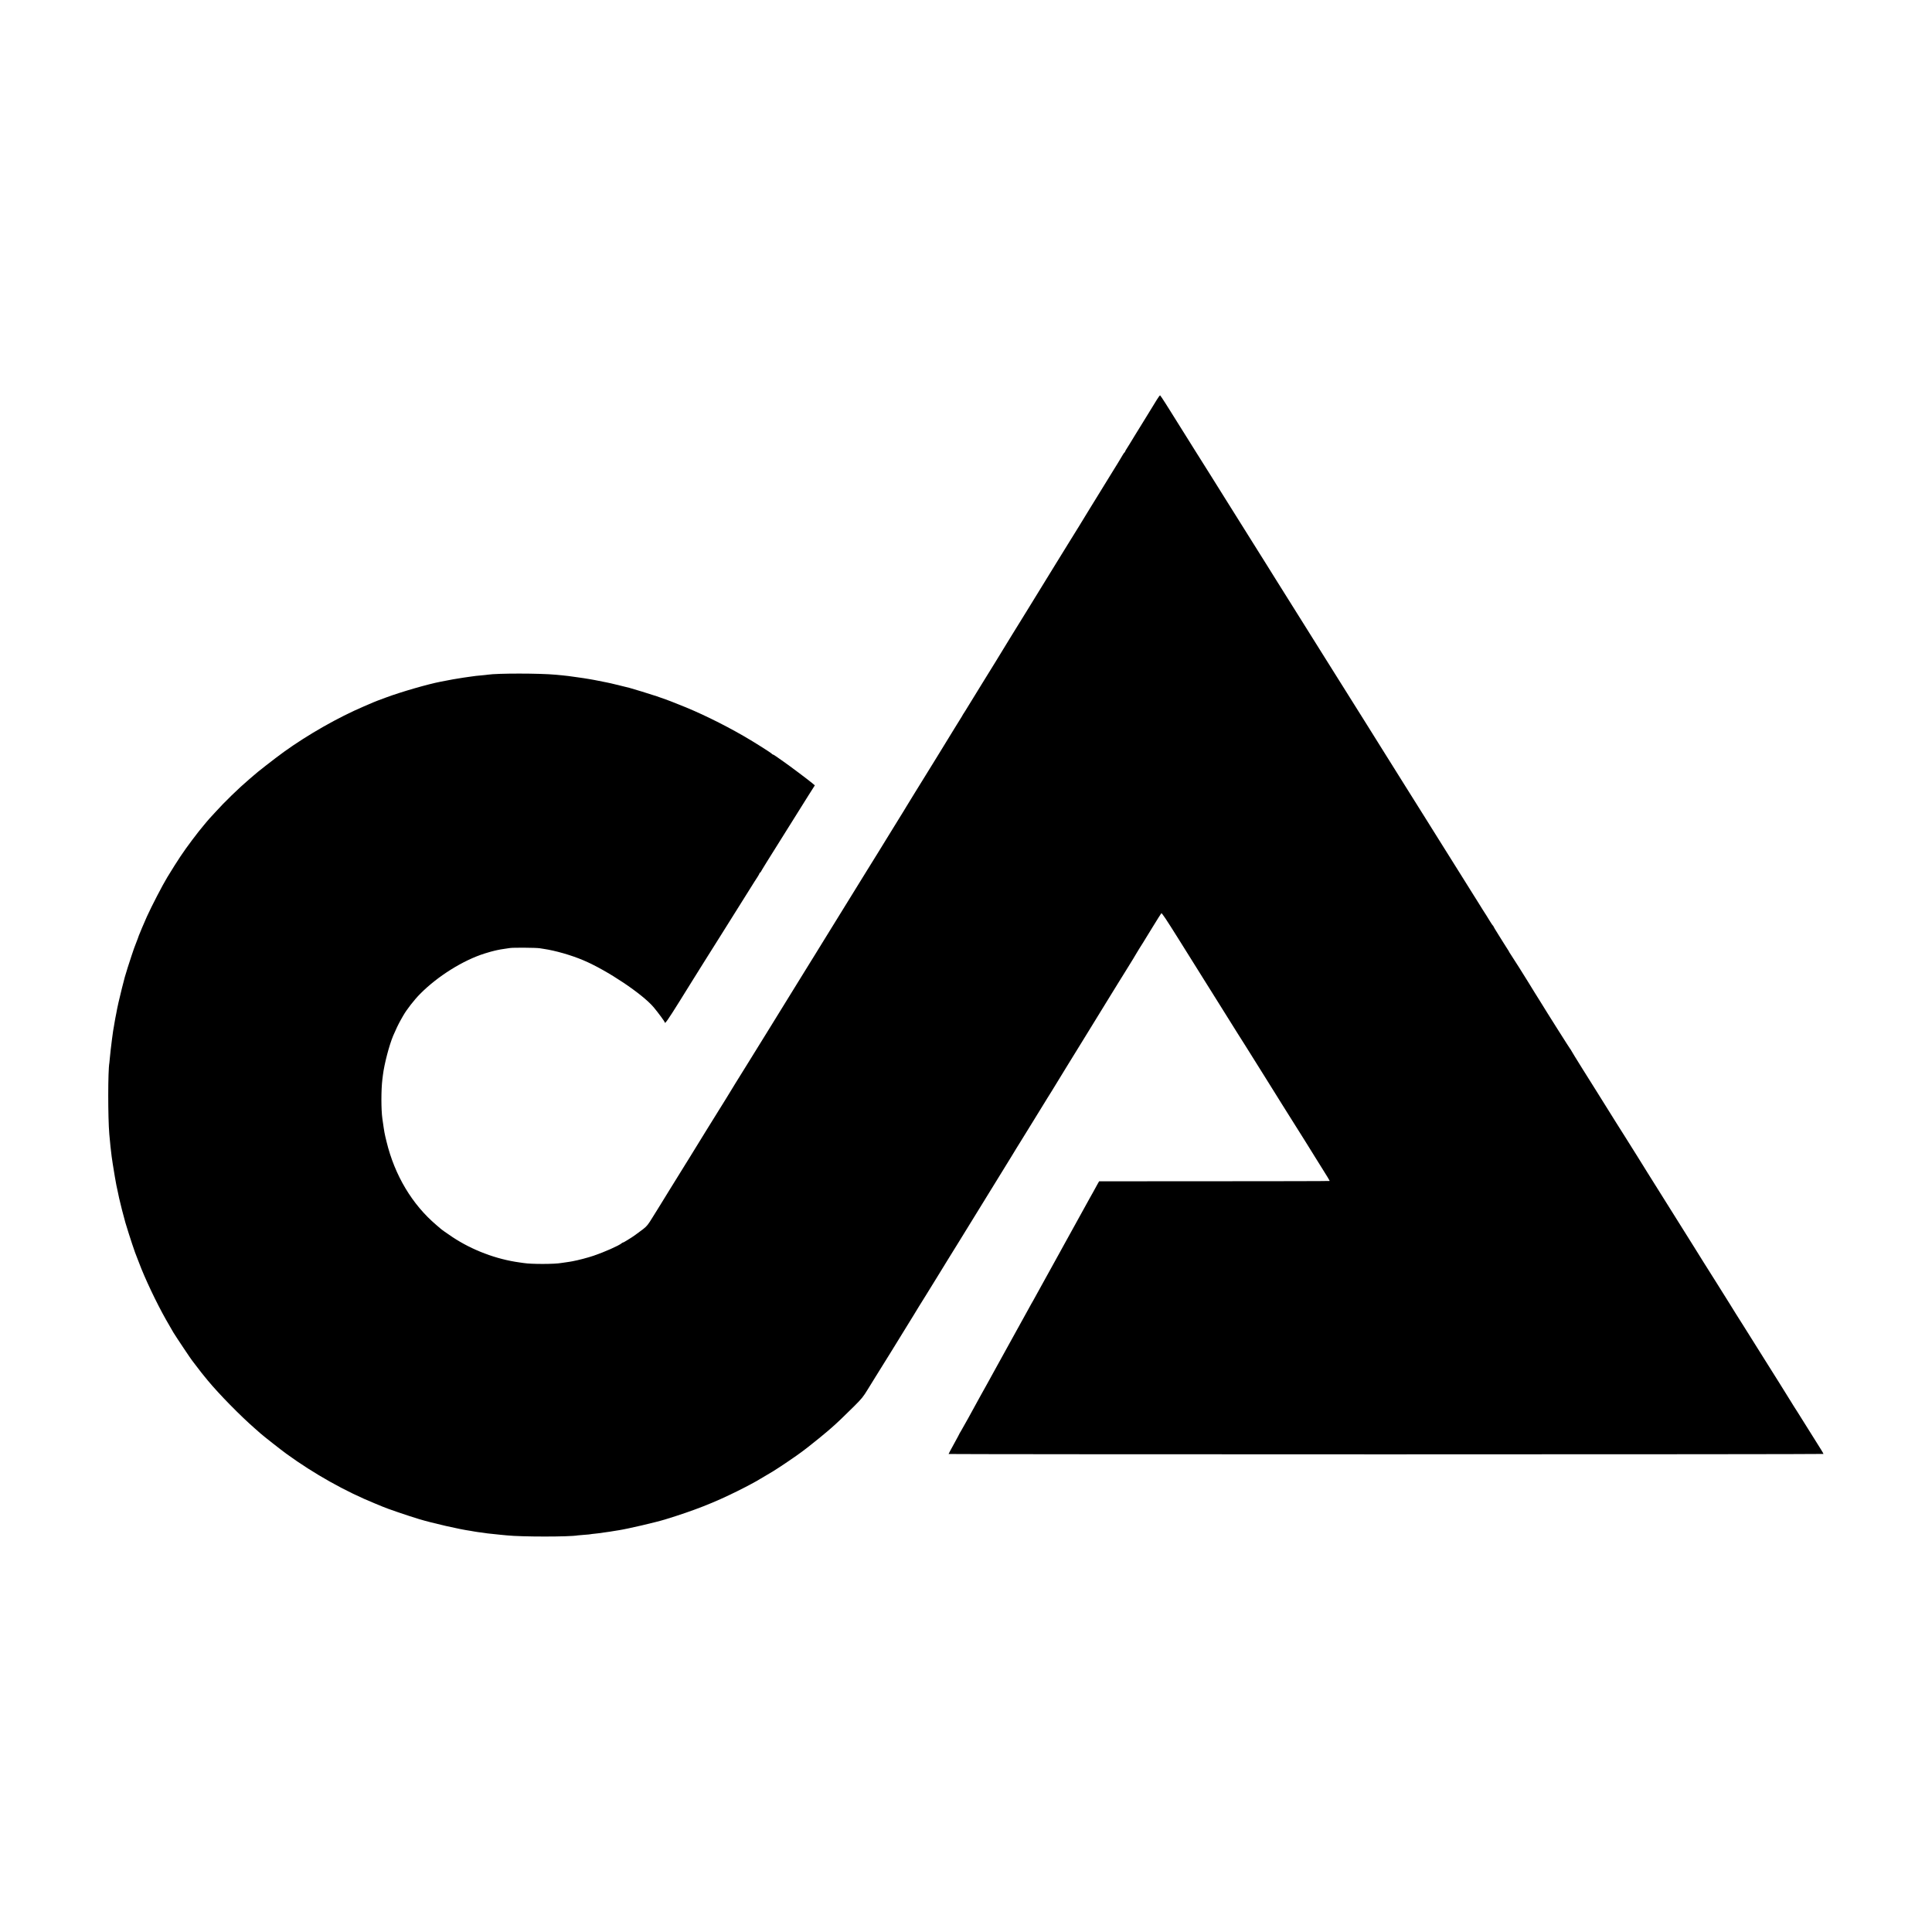
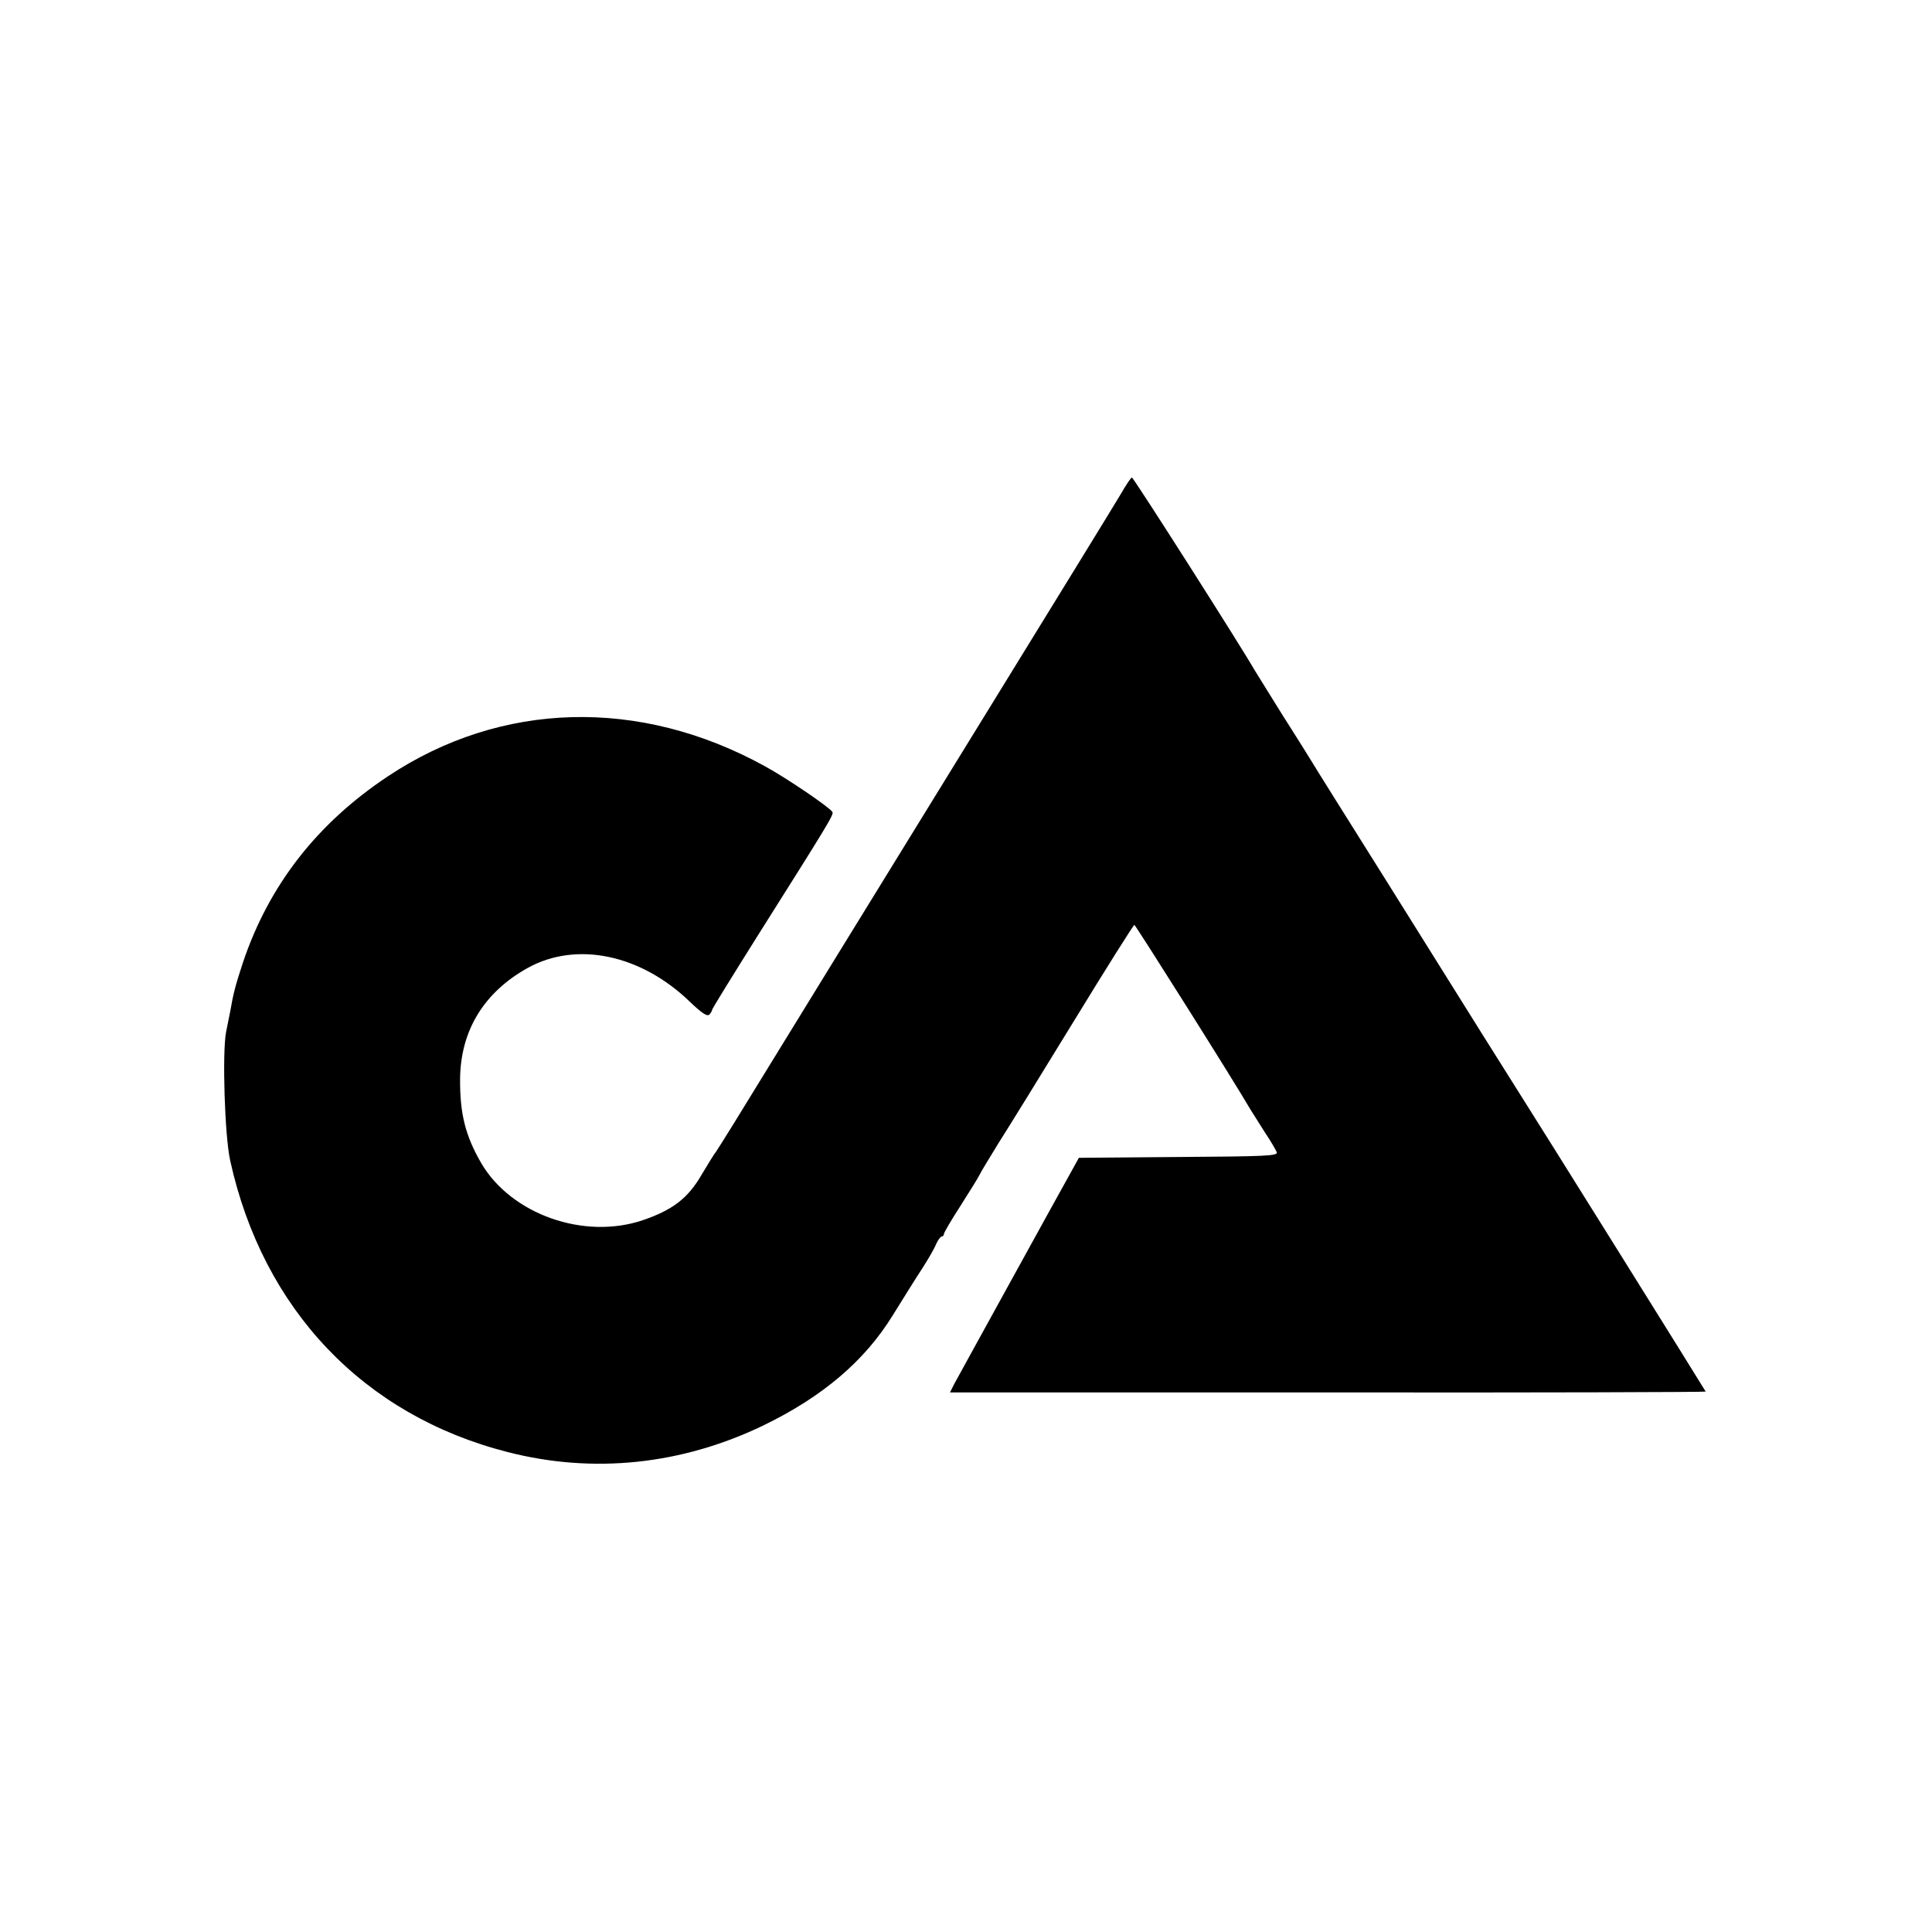
- <svg xmlns="http://www.w3.org/2000/svg" version="1.0" width="3383pt" height="3383pt" viewBox="0 0 3383 3383" preserveAspectRatio="xMidYMid meet">
-   <g transform="translate(0,3383) scale(0.1,-0.1)" fill="#000000" stroke="none">
-     <path d="M20258 26833 c-26 -43 -88 -143 -137 -223 -49 -80 -103 -167 -120 -195 -17 -27 -74 -119 -126 -204 -52 -84 -95 -155 -95 -156 0 -2 -18 -31 -40 -64 -22 -33 -40 -64 -40 -70 0 -5 -4 -11 -9 -13 -4 -1 -19 -22 -32 -45 -32 -56 -139 -231 -160 -263 -9 -14 -79 -126 -154 -250 -76 -124 -147 -241 -160 -260 -42 -66 -90 -144 -100 -162 -15 -28 -354 -578 -380 -618 -13 -19 -60 -96 -105 -170 -45 -74 -92 -151 -105 -170 -23 -36 -335 -543 -364 -592 -9 -15 -50 -81 -91 -148 -41 -66 -80 -128 -85 -138 -6 -9 -17 -28 -26 -42 -9 -14 -41 -65 -71 -115 -30 -49 -90 -146 -133 -215 -43 -69 -86 -138 -95 -155 -21 -37 -384 -627 -415 -675 -34 -53 -287 -464 -312 -507 -12 -21 -26 -43 -32 -50 -6 -7 -11 -15 -11 -17 0 -3 -19 -36 -43 -73 -24 -38 -70 -113 -104 -168 -33 -55 -117 -192 -187 -305 -69 -113 -130 -212 -135 -220 -19 -32 -249 -404 -374 -605 -72 -115 -137 -221 -144 -235 -8 -14 -29 -48 -46 -76 -60 -96 -202 -325 -219 -355 -30 -49 -419 -682 -444 -719 -19 -30 -474 -766 -772 -1250 -53 -85 -114 -184 -136 -221 -23 -36 -46 -74 -53 -85 -6 -10 -92 -149 -191 -309 -98 -159 -340 -551 -537 -870 -197 -319 -372 -602 -390 -630 -30 -47 -165 -264 -210 -338 -69 -115 -133 -219 -160 -262 -18 -27 -81 -129 -140 -225 -60 -96 -129 -208 -154 -248 -25 -40 -53 -85 -62 -100 -20 -34 -249 -405 -303 -492 -23 -36 -46 -74 -53 -85 -19 -33 -244 -395 -288 -465 -23 -36 -59 -94 -80 -130 -21 -36 -57 -94 -80 -130 -23 -36 -82 -130 -130 -209 -79 -128 -96 -150 -163 -203 -67 -53 -209 -154 -237 -168 -5 -3 -32 -19 -60 -37 -27 -17 -53 -31 -56 -30 -4 1 -15 -5 -25 -14 -45 -40 -306 -155 -489 -217 -100 -34 -267 -78 -370 -97 -16 -3 -39 -7 -51 -9 -12 -2 -45 -7 -74 -11 -29 -4 -61 -8 -70 -10 -115 -22 -528 -23 -660 -1 -14 2 -46 7 -71 10 -410 56 -829 215 -1174 443 -112 75 -198 136 -215 153 -3 3 -34 30 -70 60 -423 359 -728 869 -871 1457 -38 157 -36 142 -74 408 -22 157 -22 499 0 680 2 17 6 53 10 80 23 191 110 523 180 690 45 106 92 204 134 278 11 20 30 54 42 74 59 104 191 274 296 380 308 311 755 590 1133 708 68 21 148 44 175 49 6 1 24 5 40 9 40 9 82 16 125 22 19 3 64 10 100 15 65 9 453 6 520 -4 19 -3 51 -8 70 -11 203 -30 481 -109 695 -200 417 -176 1036 -590 1233 -825 79 -95 192 -248 192 -262 0 -37 55 42 255 362 127 203 237 380 245 394 8 14 92 147 185 296 94 149 231 367 305 485 74 119 233 372 353 563 120 191 223 356 230 367 7 11 29 45 50 77 20 31 37 62 37 67 0 6 4 11 9 11 5 0 11 6 13 13 2 6 44 76 93 155 50 78 99 158 110 176 22 36 571 913 630 1006 12 19 43 67 68 107 l45 71 -41 35 c-79 66 -402 308 -517 388 -36 25 -89 62 -117 82 -29 20 -57 37 -62 37 -5 0 -11 3 -13 8 -6 14 -306 204 -493 312 -378 218 -800 423 -1144 556 -64 25 -125 49 -136 54 -24 10 -131 49 -245 88 -84 29 -442 139 -477 147 -10 2 -81 20 -158 39 -77 19 -151 37 -165 40 -14 2 -45 9 -70 15 -25 5 -61 13 -80 16 -19 3 -55 11 -80 16 -25 6 -57 12 -72 14 -15 2 -51 8 -80 14 -29 6 -73 13 -98 16 -25 3 -72 10 -105 15 -124 18 -212 30 -275 35 -36 3 -83 8 -105 10 -291 27 -1025 27 -1195 1 -14 -3 -59 -7 -100 -11 -41 -3 -88 -8 -105 -10 -16 -3 -66 -9 -110 -15 -44 -6 -91 -12 -105 -15 -39 -7 -163 -27 -185 -30 -11 -2 -58 -10 -105 -20 -47 -9 -96 -19 -110 -21 -226 -43 -700 -180 -965 -279 -55 -21 -118 -44 -140 -52 -22 -8 -53 -21 -70 -28 -16 -7 -95 -41 -175 -75 -445 -190 -975 -491 -1395 -793 -155 -112 -488 -371 -541 -422 -6 -5 -38 -32 -70 -60 -181 -154 -437 -402 -595 -578 -50 -56 -97 -106 -103 -112 -6 -5 -28 -31 -49 -57 -21 -26 -43 -53 -50 -60 -7 -7 -28 -33 -47 -58 -19 -25 -37 -47 -41 -50 -3 -3 -55 -70 -115 -150 -157 -209 -243 -338 -434 -650 -83 -136 -272 -501 -358 -690 -36 -79 -142 -330 -142 -335 0 -4 -16 -48 -75 -200 -5 -11 -9 -24 -11 -30 -1 -5 -19 -57 -39 -115 -31 -90 -108 -333 -120 -380 -2 -8 -24 -96 -50 -194 -42 -163 -85 -355 -100 -446 -3 -19 -10 -53 -15 -75 -5 -22 -11 -60 -15 -85 -3 -25 -8 -52 -10 -60 -12 -43 -58 -402 -71 -550 -3 -41 -8 -83 -9 -92 -26 -135 -26 -957 -1 -1248 13 -140 18 -198 21 -220 2 -14 7 -52 10 -85 4 -33 8 -71 10 -85 2 -14 11 -74 20 -135 9 -60 25 -159 36 -220 27 -154 26 -148 54 -275 9 -41 18 -86 21 -100 11 -55 86 -350 110 -430 74 -246 172 -542 205 -615 5 -11 20 -49 33 -85 100 -269 303 -697 471 -995 57 -101 98 -172 132 -229 43 -71 322 -489 332 -496 3 -3 33 -41 65 -85 51 -69 129 -168 201 -254 200 -242 575 -624 830 -846 44 -39 86 -76 94 -83 37 -35 360 -289 458 -360 480 -349 1035 -660 1545 -867 62 -25 122 -50 133 -55 67 -31 445 -160 640 -219 230 -70 721 -182 900 -206 11 -2 47 -8 80 -14 33 -6 85 -13 115 -16 30 -3 62 -8 70 -10 8 -2 44 -7 80 -10 36 -4 79 -8 95 -10 17 -3 59 -7 95 -10 36 -4 83 -8 105 -10 257 -27 1104 -27 1243 0 9 1 62 6 117 10 55 4 102 8 105 10 3 2 39 6 80 10 41 4 84 9 95 11 11 2 40 6 65 10 25 3 70 9 100 14 30 5 69 12 85 14 17 3 48 8 70 11 155 24 646 138 815 190 502 154 854 292 1260 494 96 48 202 102 235 121 33 18 78 43 101 55 36 20 188 110 284 168 108 65 432 285 515 349 6 4 55 42 110 84 84 65 292 234 331 269 6 5 40 35 75 65 92 80 222 204 394 375 137 137 158 163 239 295 49 80 111 181 139 225 76 120 106 170 191 307 21 35 49 79 61 98 24 37 298 482 422 685 40 66 77 127 82 135 5 8 67 107 137 220 70 113 169 275 222 360 52 85 111 182 132 215 21 33 68 110 105 170 37 61 78 126 90 145 24 38 93 149 585 950 177 289 336 548 354 575 34 55 43 69 82 135 15 25 41 68 59 95 18 28 130 210 250 405 119 195 228 371 240 390 13 19 43 68 67 107 55 92 157 259 268 438 48 77 167 271 265 430 98 160 206 335 240 390 34 55 131 213 215 350 84 138 167 273 185 300 18 28 79 126 136 219 57 93 113 184 124 201 11 18 35 59 54 91 19 33 42 70 51 84 22 33 69 109 235 380 76 124 143 231 150 238 9 10 76 -90 316 -473 167 -267 313 -500 324 -518 11 -19 61 -98 110 -176 50 -79 97 -155 106 -169 22 -37 455 -728 483 -772 52 -81 141 -222 471 -750 230 -368 302 -484 315 -505 55 -88 195 -311 267 -425 47 -74 93 -147 102 -162 9 -15 52 -84 96 -154 44 -70 88 -141 98 -158 10 -17 74 -119 141 -226 68 -107 122 -197 120 -199 -2 -3 -912 -5 -2021 -5 l-2017 -1 -34 -60 c-19 -33 -52 -94 -74 -135 -23 -41 -44 -79 -48 -85 -4 -5 -25 -44 -47 -85 -22 -41 -120 -219 -218 -395 -97 -176 -192 -347 -210 -380 -18 -33 -41 -76 -52 -95 -22 -40 -17 -29 -268 -485 -103 -187 -196 -355 -207 -375 -10 -19 -23 -42 -29 -50 -5 -8 -30 -53 -55 -100 -26 -47 -177 -321 -337 -610 -160 -289 -299 -541 -309 -560 -10 -19 -29 -53 -41 -75 -13 -22 -40 -71 -61 -110 -21 -38 -46 -83 -56 -100 -9 -16 -31 -55 -47 -85 -109 -203 -319 -580 -334 -602 -11 -15 -19 -30 -19 -33 0 -3 -43 -82 -95 -177 -52 -94 -95 -174 -95 -178 0 -3 3447 -6 7660 -6 4213 0 7660 3 7660 7 0 4 -21 42 -47 83 -274 438 -381 609 -408 651 -61 94 -89 140 -101 160 -13 23 -421 676 -469 750 -18 28 -101 160 -185 295 -84 135 -168 268 -185 295 -42 64 -227 360 -240 383 -12 20 -182 292 -233 372 -66 103 -80 125 -228 362 -82 131 -167 267 -189 303 -49 79 -130 209 -495 790 -155 248 -290 462 -299 477 -22 38 -336 539 -386 618 -54 83 -210 333 -506 807 -20 32 -129 206 -243 387 -113 181 -206 332 -206 336 0 5 -3 10 -8 12 -5 2 -439 688 -527 834 -11 18 -60 98 -110 176 -49 78 -93 149 -97 158 -12 23 -315 503 -327 517 -6 7 -11 15 -11 18 0 3 -22 40 -50 82 -27 42 -50 77 -50 79 0 1 -40 66 -90 144 -49 78 -90 145 -90 150 0 5 -3 10 -8 12 -4 2 -27 35 -50 73 -62 101 -61 100 -128 204 -33 53 -75 121 -94 151 -19 30 -48 78 -66 105 -17 28 -137 219 -266 425 -129 206 -287 458 -351 560 -113 180 -181 289 -222 355 -11 18 -173 276 -360 574 -187 297 -344 549 -350 559 -13 23 -291 467 -320 512 -28 42 -681 1083 -704 1122 -9 15 -203 325 -431 688 -228 363 -419 668 -425 678 -5 9 -50 81 -100 160 -49 79 -97 155 -106 170 -9 15 -121 194 -249 397 -128 204 -255 406 -282 450 -27 44 -111 179 -188 300 -76 121 -177 283 -225 360 -48 77 -98 156 -110 175 -32 49 -178 281 -190 302 -21 36 -353 566 -396 633 -11 17 -62 97 -113 180 -52 82 -98 151 -102 152 -5 2 -30 -32 -56 -74z" />
+ <svg xmlns="http://www.w3.org/2000/svg" version="1.0" width="700pt" height="700pt" viewBox="0 0 700 700" preserveAspectRatio="xMidYMid meet">
+   <g transform="translate(0,700) scale(0.1,-0.1)" fill="#000000" stroke="none">
+     <path d="M4059 5207 c-20 -34 -232 -379 -471 -767 -400 -650 -787 -1278 -929 -1510 -32 -52 -62 -99 -66 -105 -5 -5 -28 -43 -52 -83 -49 -84 -104 -126 -212 -163 -213 -72 -476 21 -585 206 -58 100 -78 180 -77 307 2 175 87 313 245 401 177 98 411 49 589 -124 41 -39 61 -53 69 -45 5 5 10 13 10 17 0 4 75 125 166 270 253 401 276 438 270 447 -10 17 -166 123 -245 166 -454 250 -956 236 -1366 -37 -257 -171 -431 -395 -525 -675 -27 -83 -34 -108 -46 -177 -3 -16 -10 -50 -15 -75 -14 -75 -5 -375 15 -465 119 -540 484 -923 1005 -1056 311 -80 631 -46 926 96 215 104 368 234 470 400 38 61 85 137 107 170 21 33 44 72 50 88 7 15 16 27 20 27 4 0 8 4 8 9 0 5 27 51 60 102 33 52 65 103 70 114 5 11 36 61 67 112 32 50 155 249 273 442 118 193 217 350 220 350 4 0 366 -574 420 -668 9 -14 33 -52 53 -84 21 -31 40 -64 43 -72 5 -13 -41 -15 -356 -17 l-361 -3 -36 -65 c-20 -36 -118 -213 -218 -395 -100 -181 -189 -344 -198 -360 l-15 -30 1369 0 c753 -1 1369 1 1369 3 0 2 -609 978 -685 1097 -36 57 -130 206 -481 768 -137 218 -256 408 -264 422 -8 13 -55 89 -105 167 -49 79 -94 151 -100 161 -39 70 -438 697 -444 697 -3 0 -22 -28 -42 -63z" />
  </g>
</svg>
